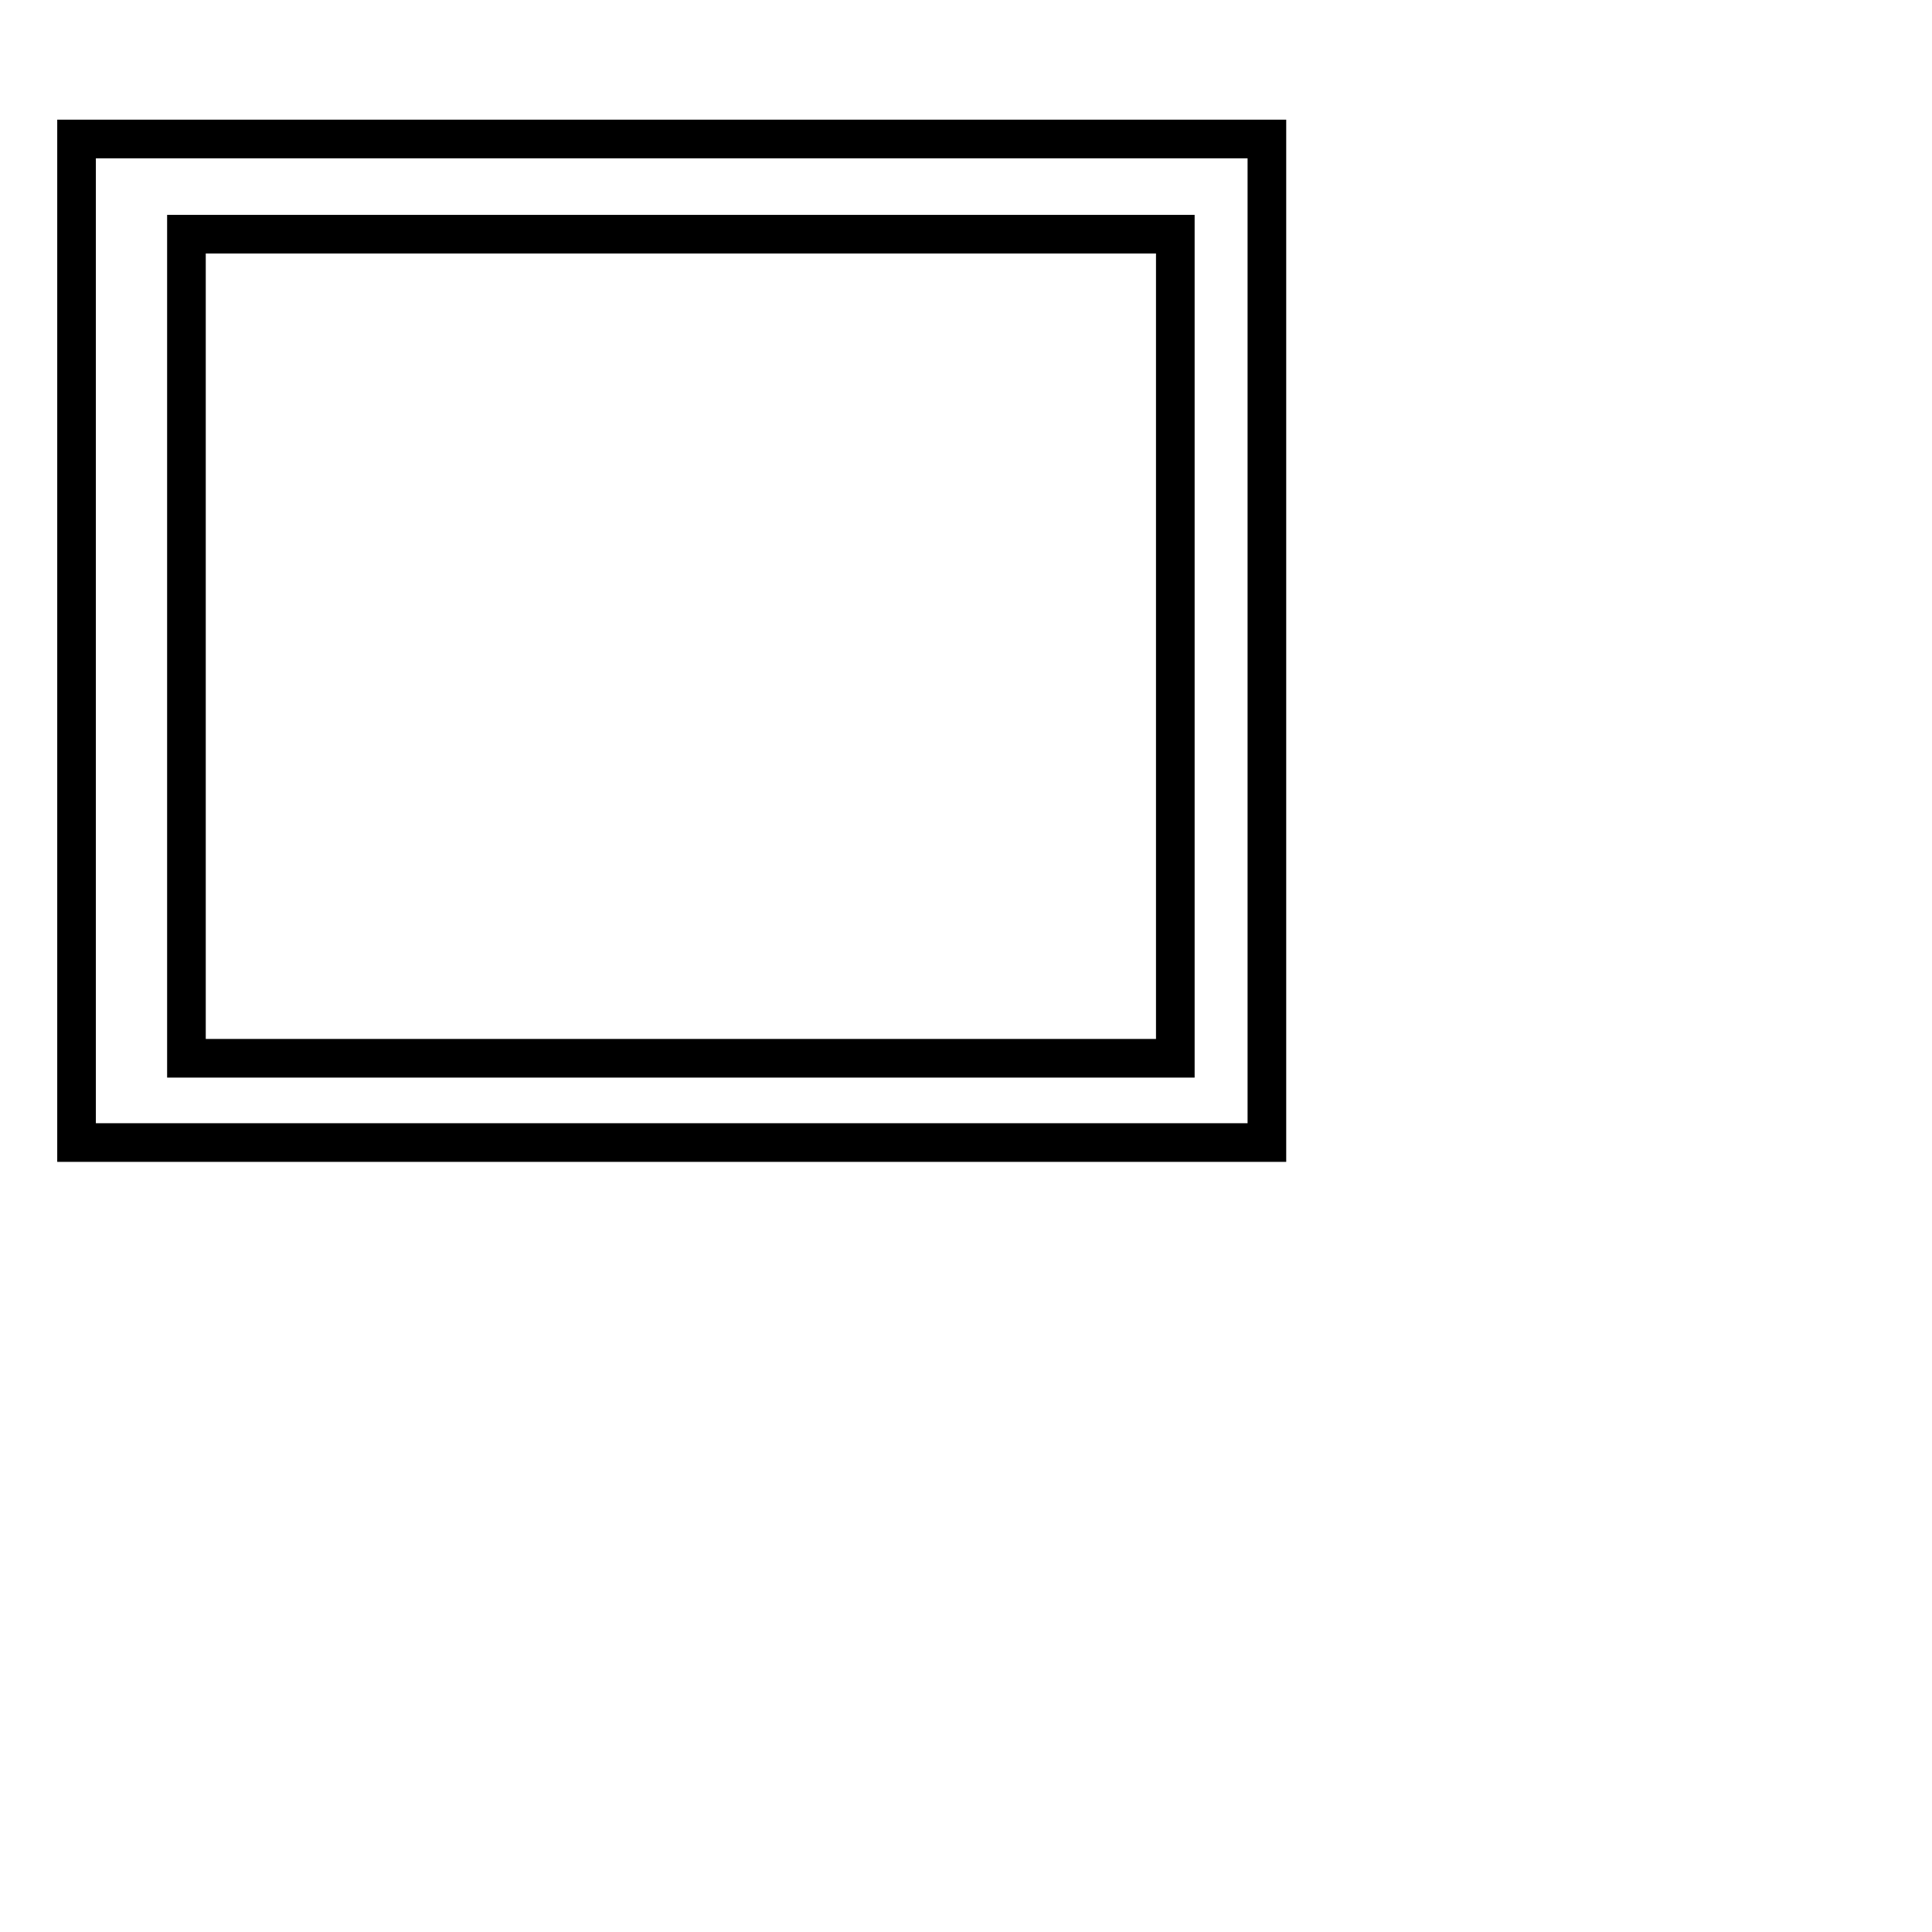
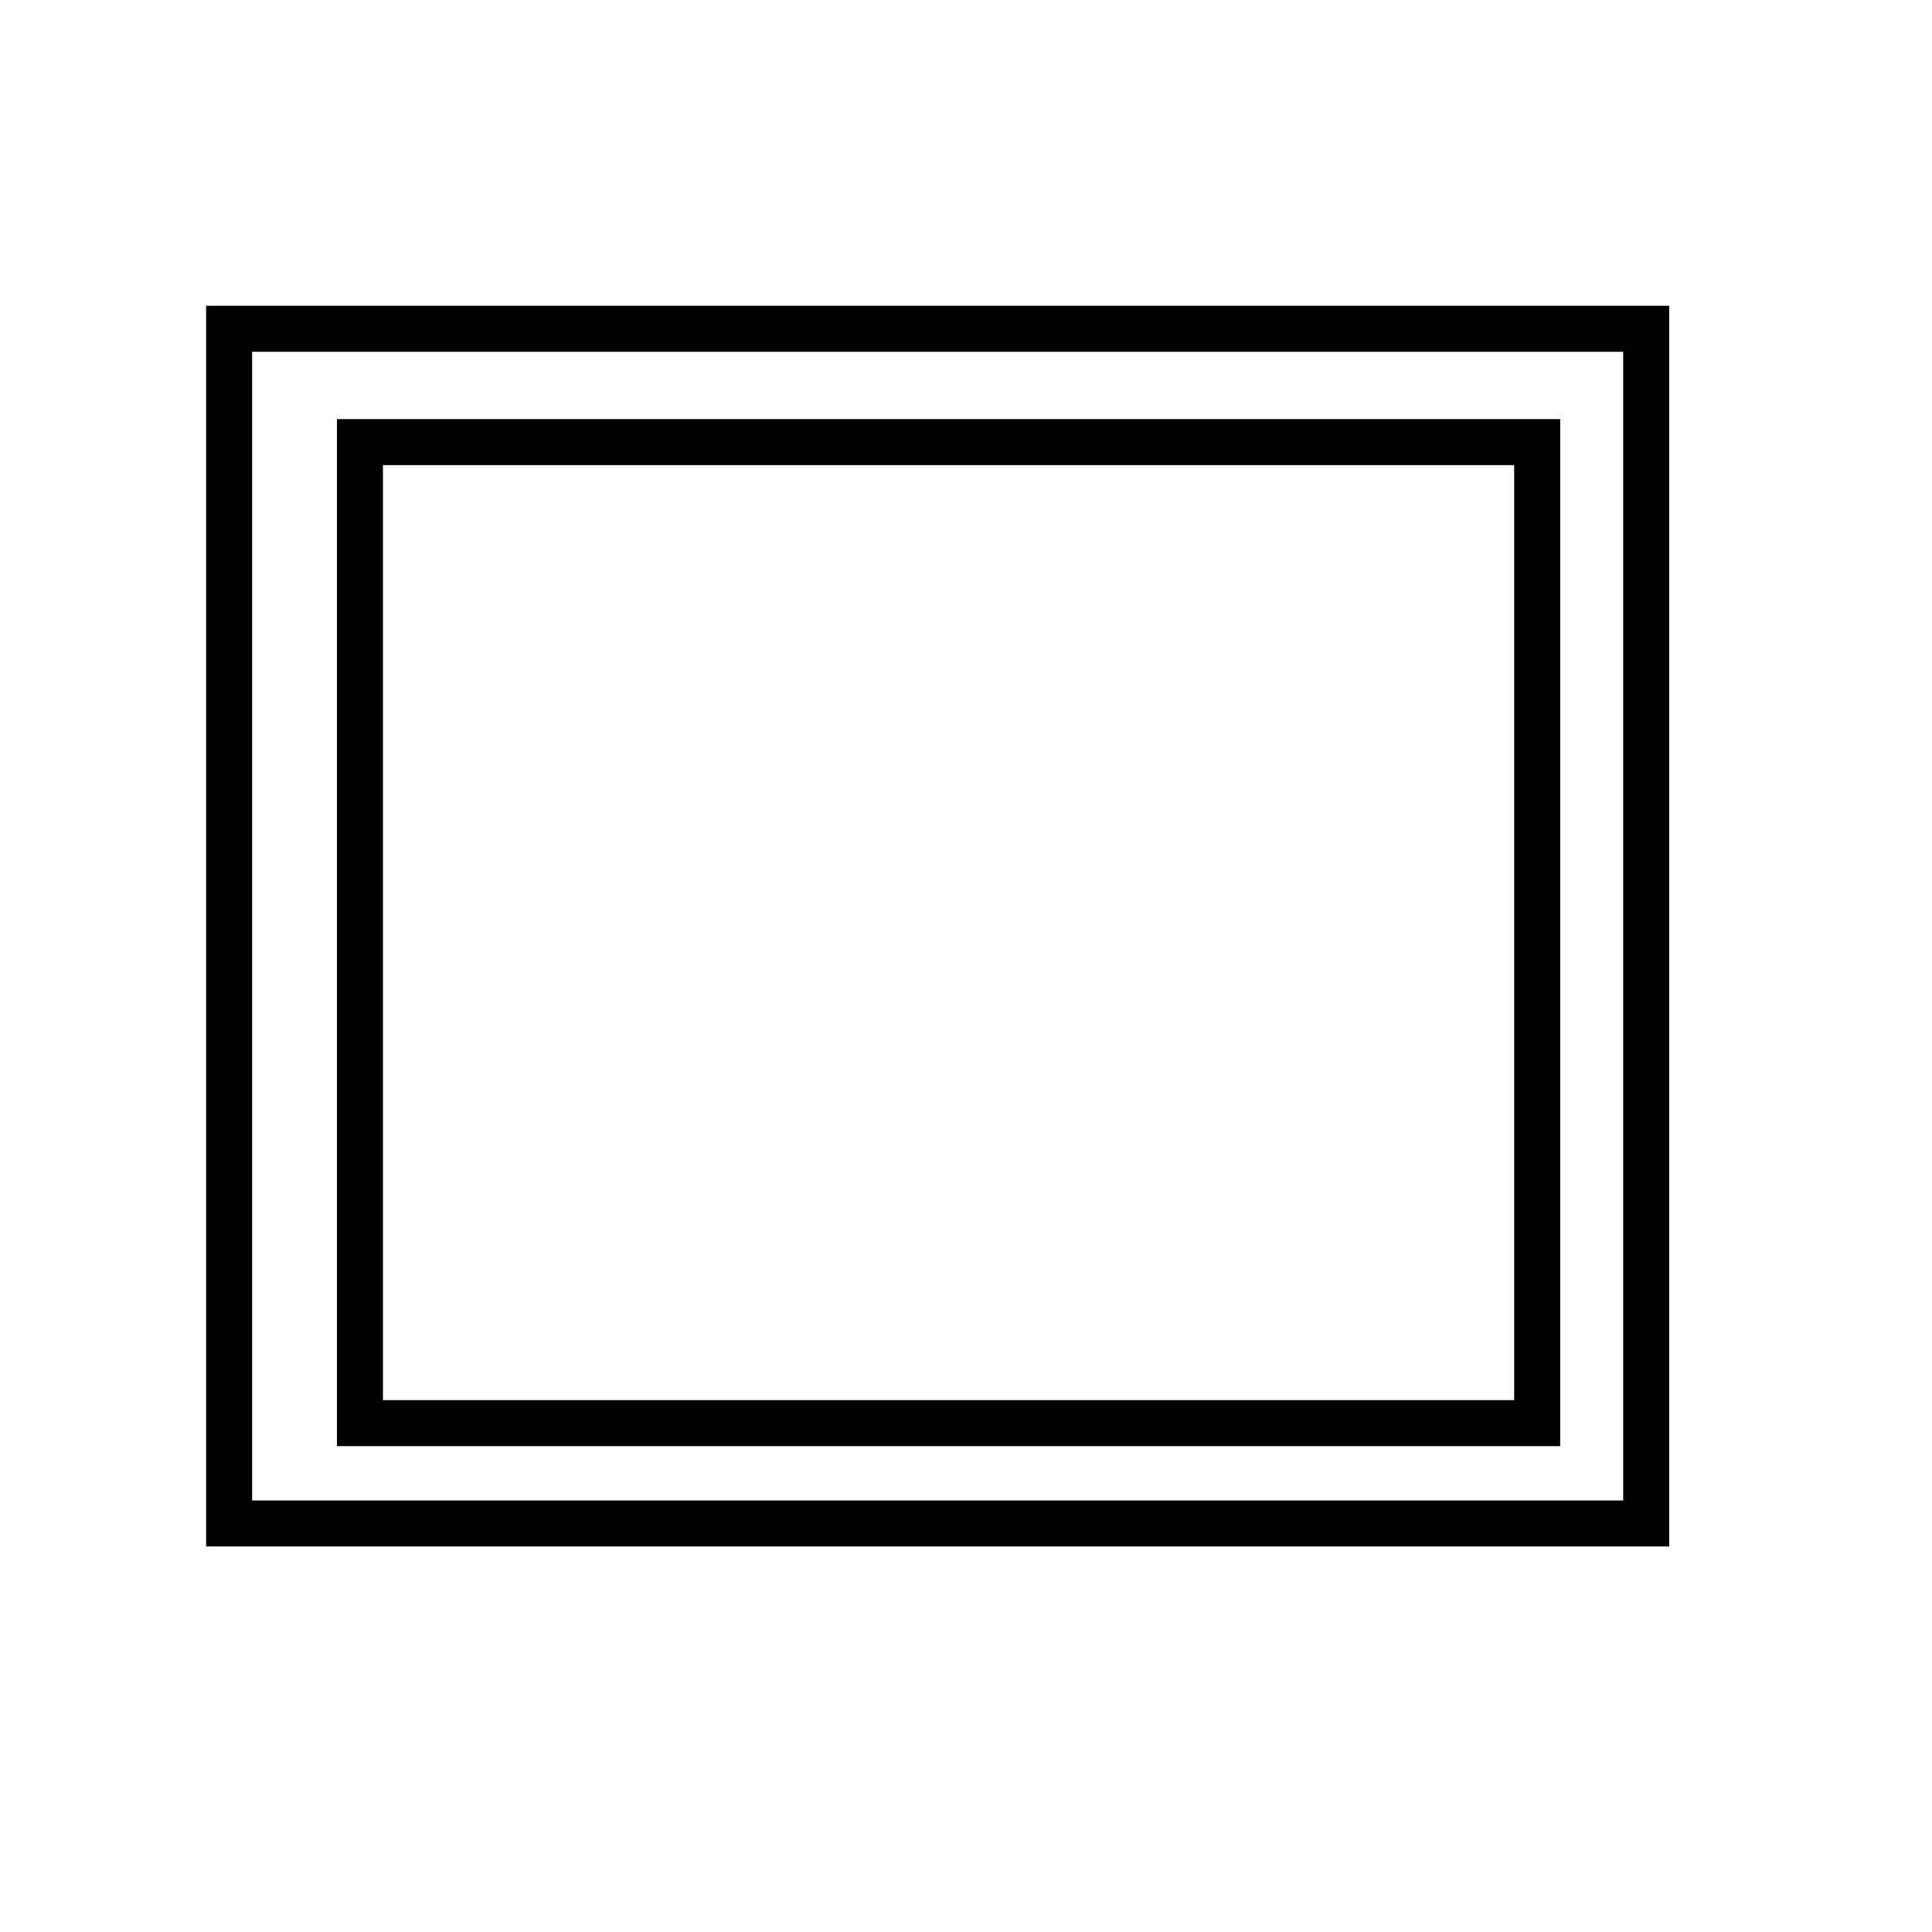
- <svg xmlns="http://www.w3.org/2000/svg" width="64" height="64" viewBox="14.0 17.1 50.0 46.9">
+ <svg xmlns="http://www.w3.org/2000/svg" width="64" height="64" viewBox="11 12 42 42">
  <g>
    <line stroke-linecap="undefined" stroke-linejoin="undefined" id="svg_1" y2="101" x2="254" y1="101" x1="252" stroke="#000" fill="none" />
    <rect id="svg_87" height="25.972" width="30.806" y="19.147" x="15.981" stroke="#000" fill="none" />
    <rect stroke="#000" id="svg_88" height="21.327" width="25.592" y="21.611" x="18.825" fill="none" />
  </g>
</svg>
